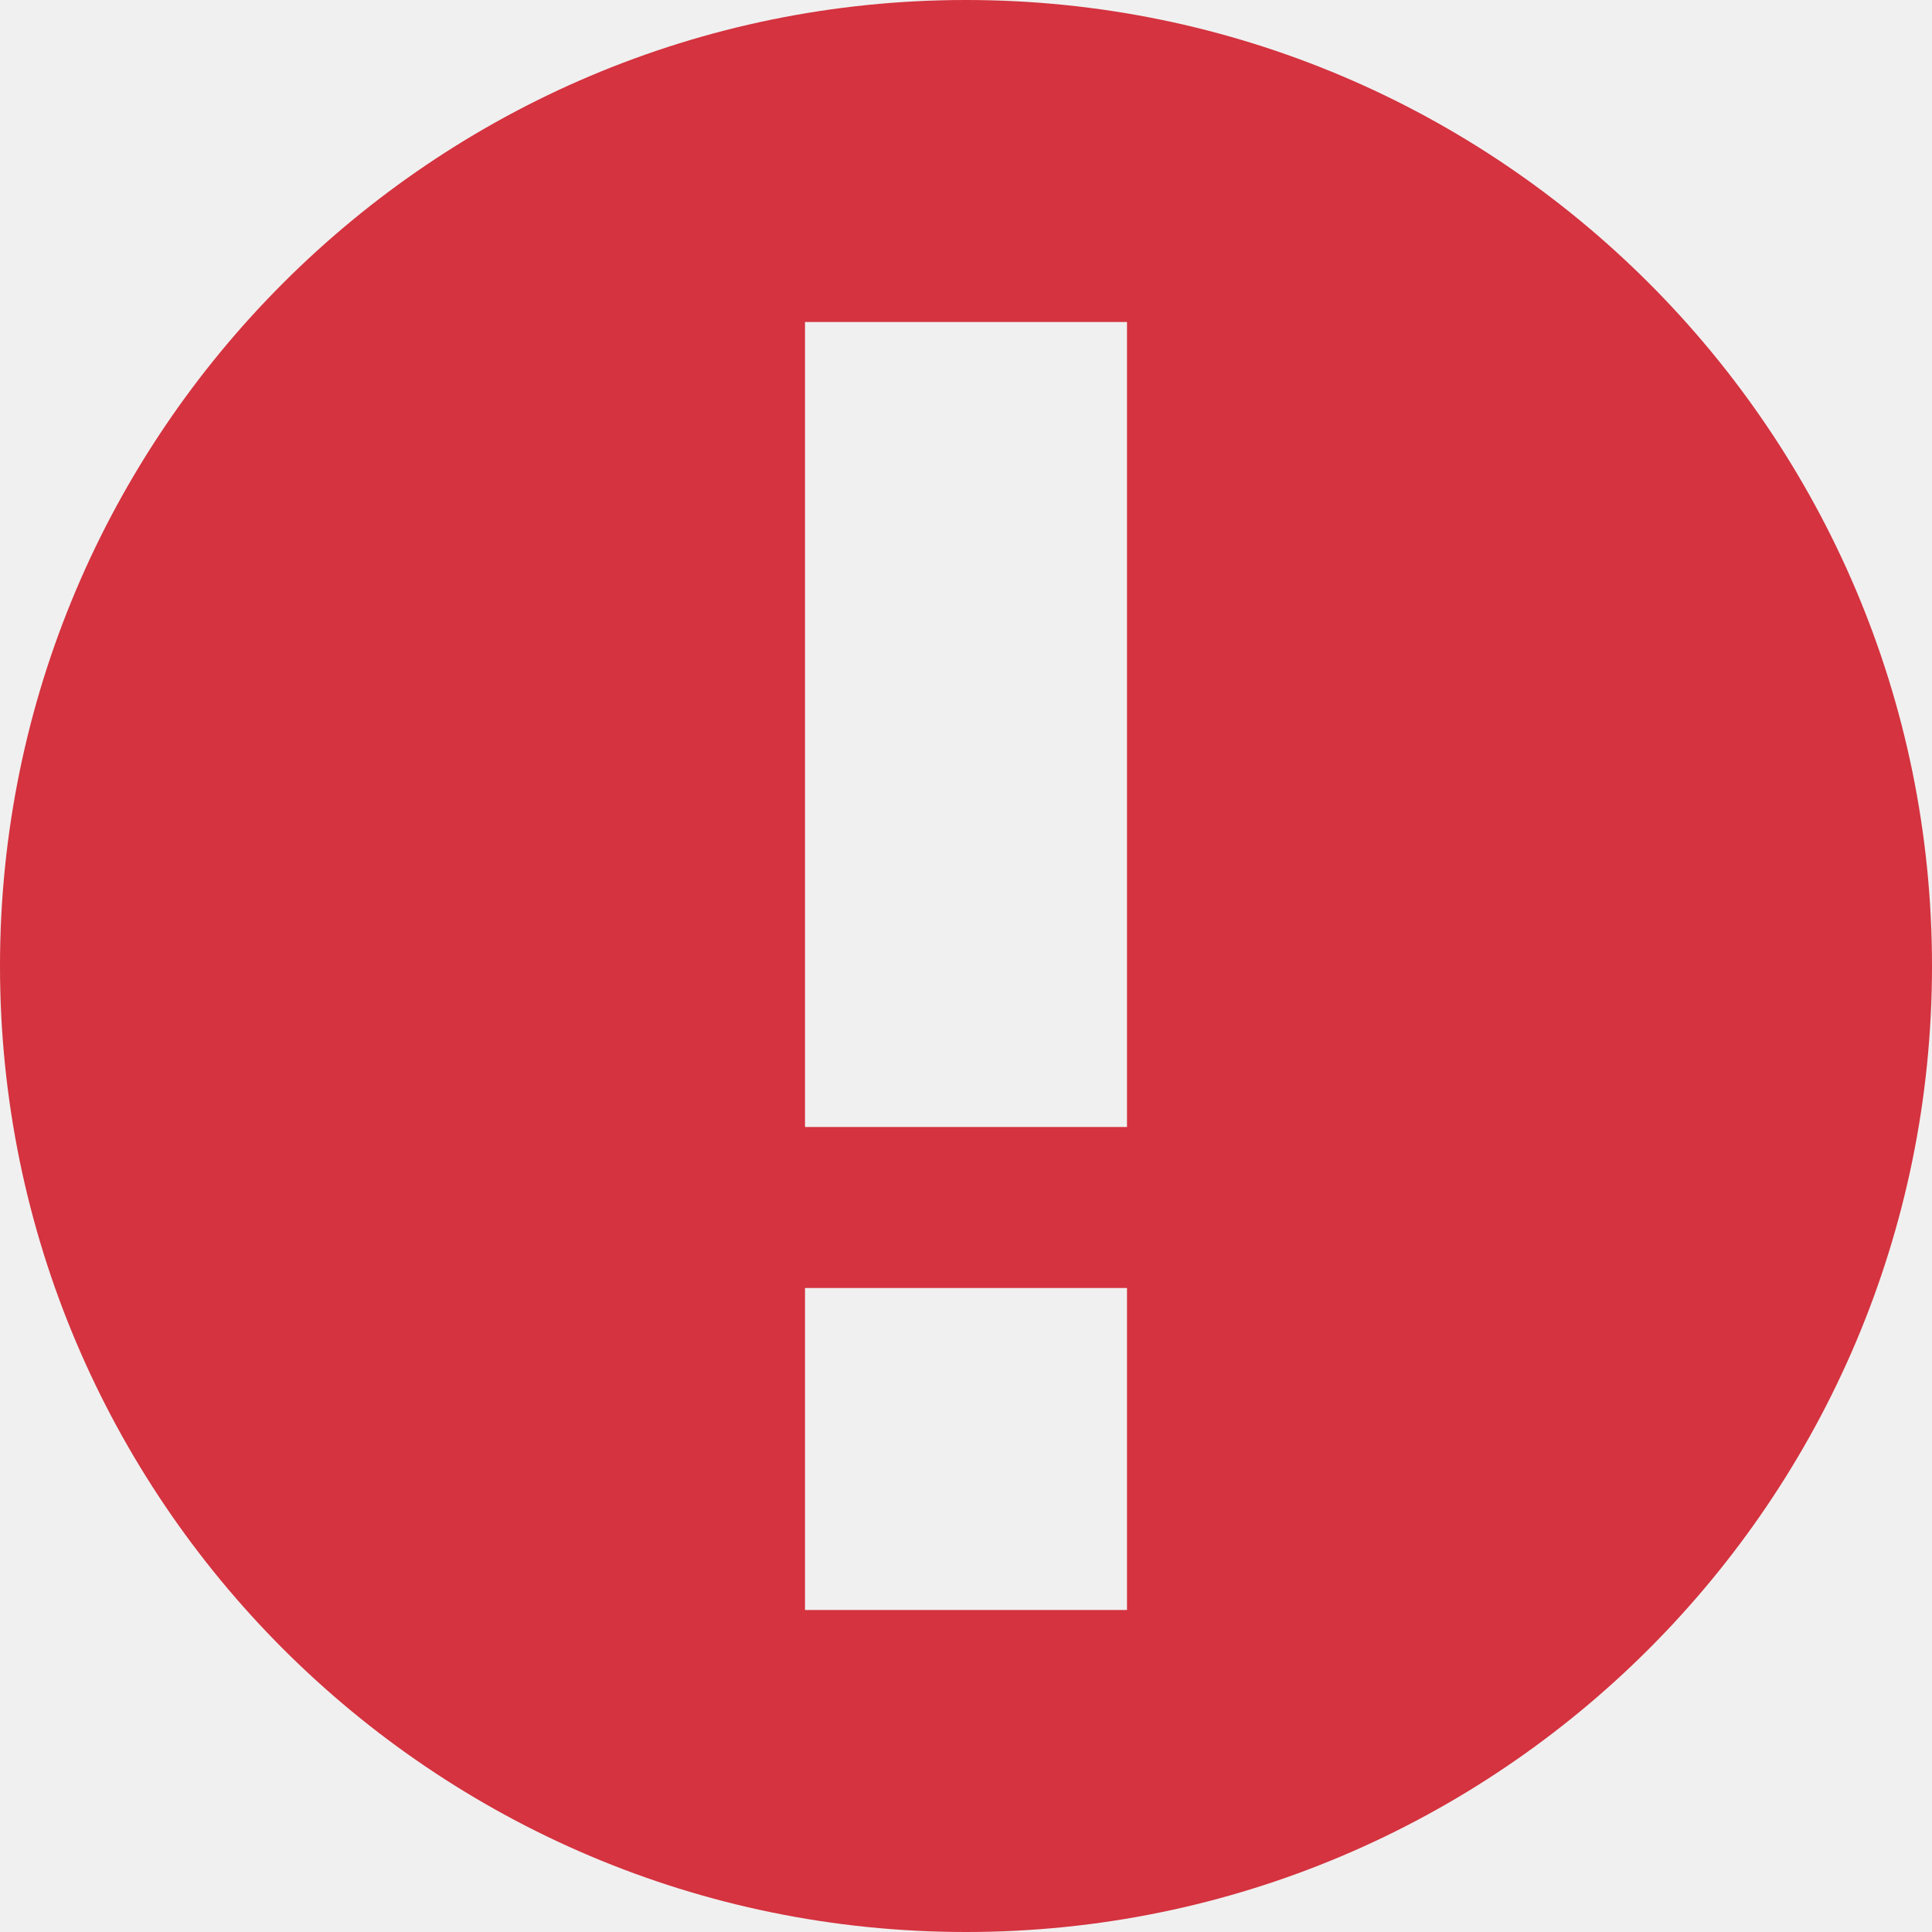
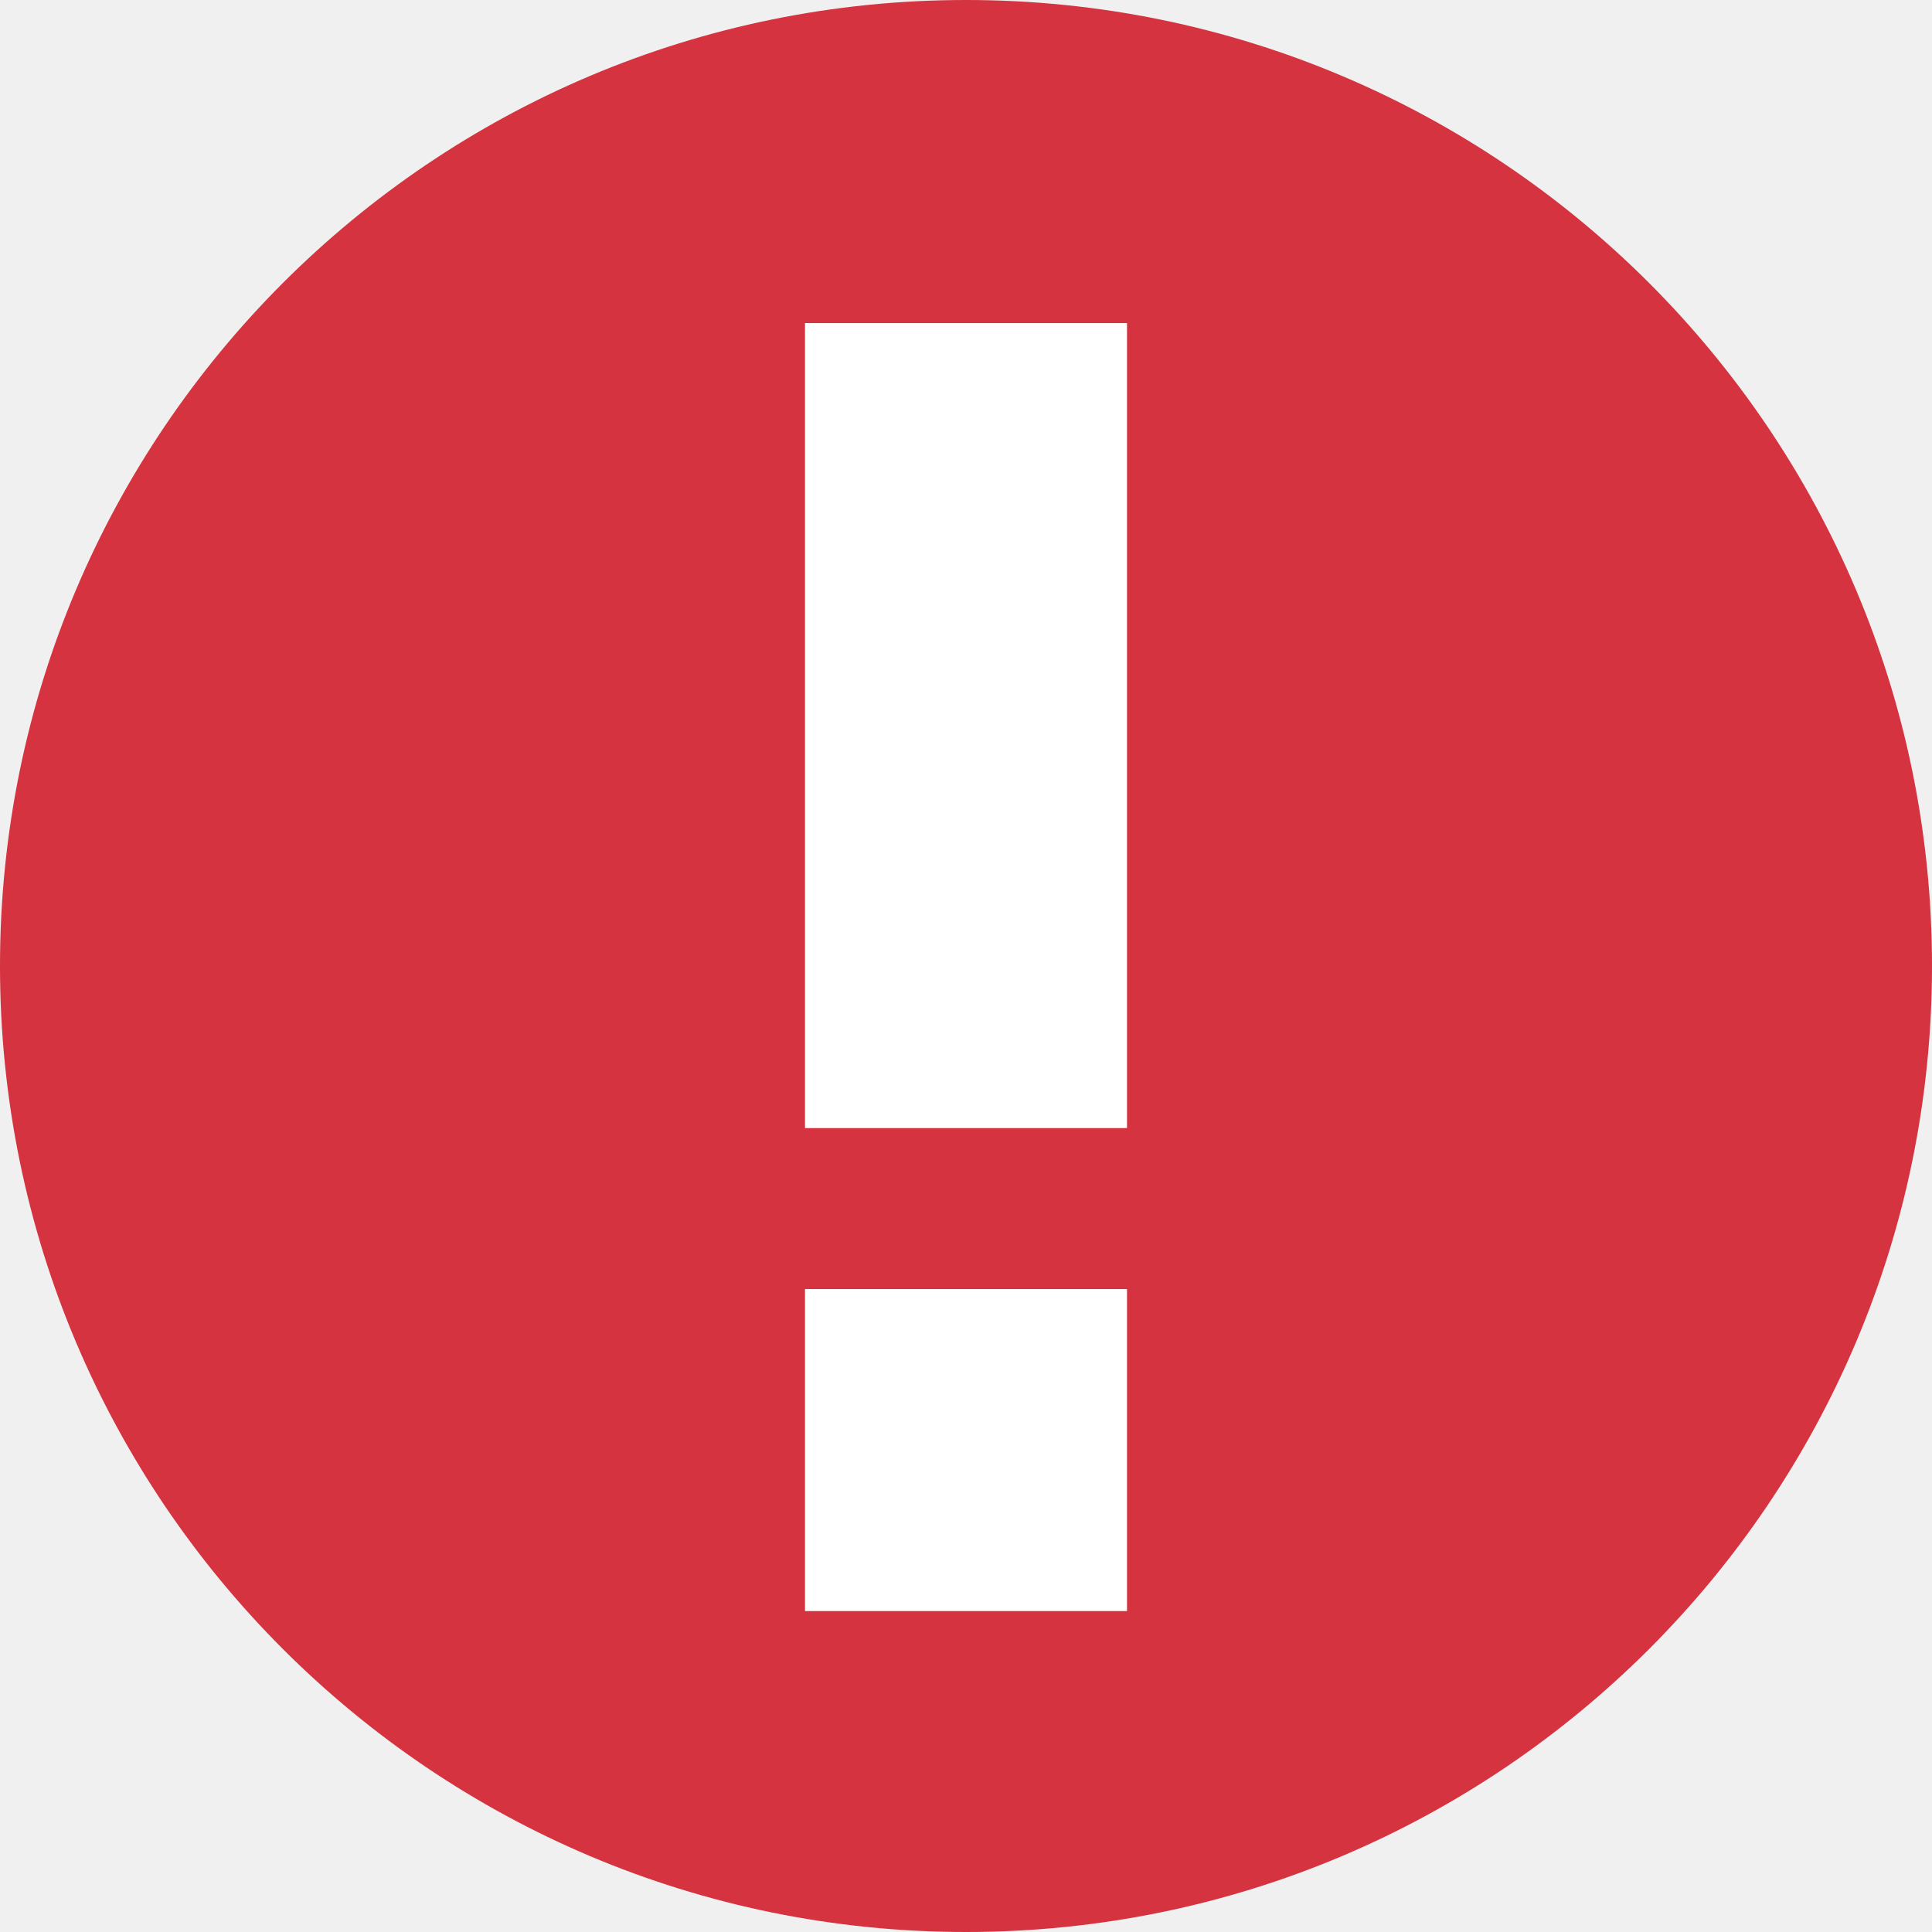
- <svg xmlns="http://www.w3.org/2000/svg" version="1.1" width="16" height="16" viewBox="2 2 12 12" xml:space="preserve" style="fill-rule: evenodd; clip-rule: evenodd; stroke-linejoin: round; stroke-miterlimit: 1.414;">
-   <path d="M8 14c-3.311 0-6-2.689-6-6s2.689-6 6-6 6 2.689 6 6-2.689 6-6 6zM7 9h2V4H7v5zm0 3h2v-2H7v2z" style="fill: rgb(212, 51, 63); fill-rule: nonzero;" />
+ <svg xmlns="http://www.w3.org/2000/svg" viewBox="0 0 18 18" height="18" width="18">
+   <defs>
+     <style>.a{fill:#d4333f;}.b{fill:#fff;}</style>
+   </defs>
+   <circle class="a" cx="9" cy="9" r="9" />
+   <rect class="b" x="7.5" y="3.01" width="3" height="7.5" />
+   <rect class="b" x="7.5" y="12.01" width="3" height="3" />
</svg>
